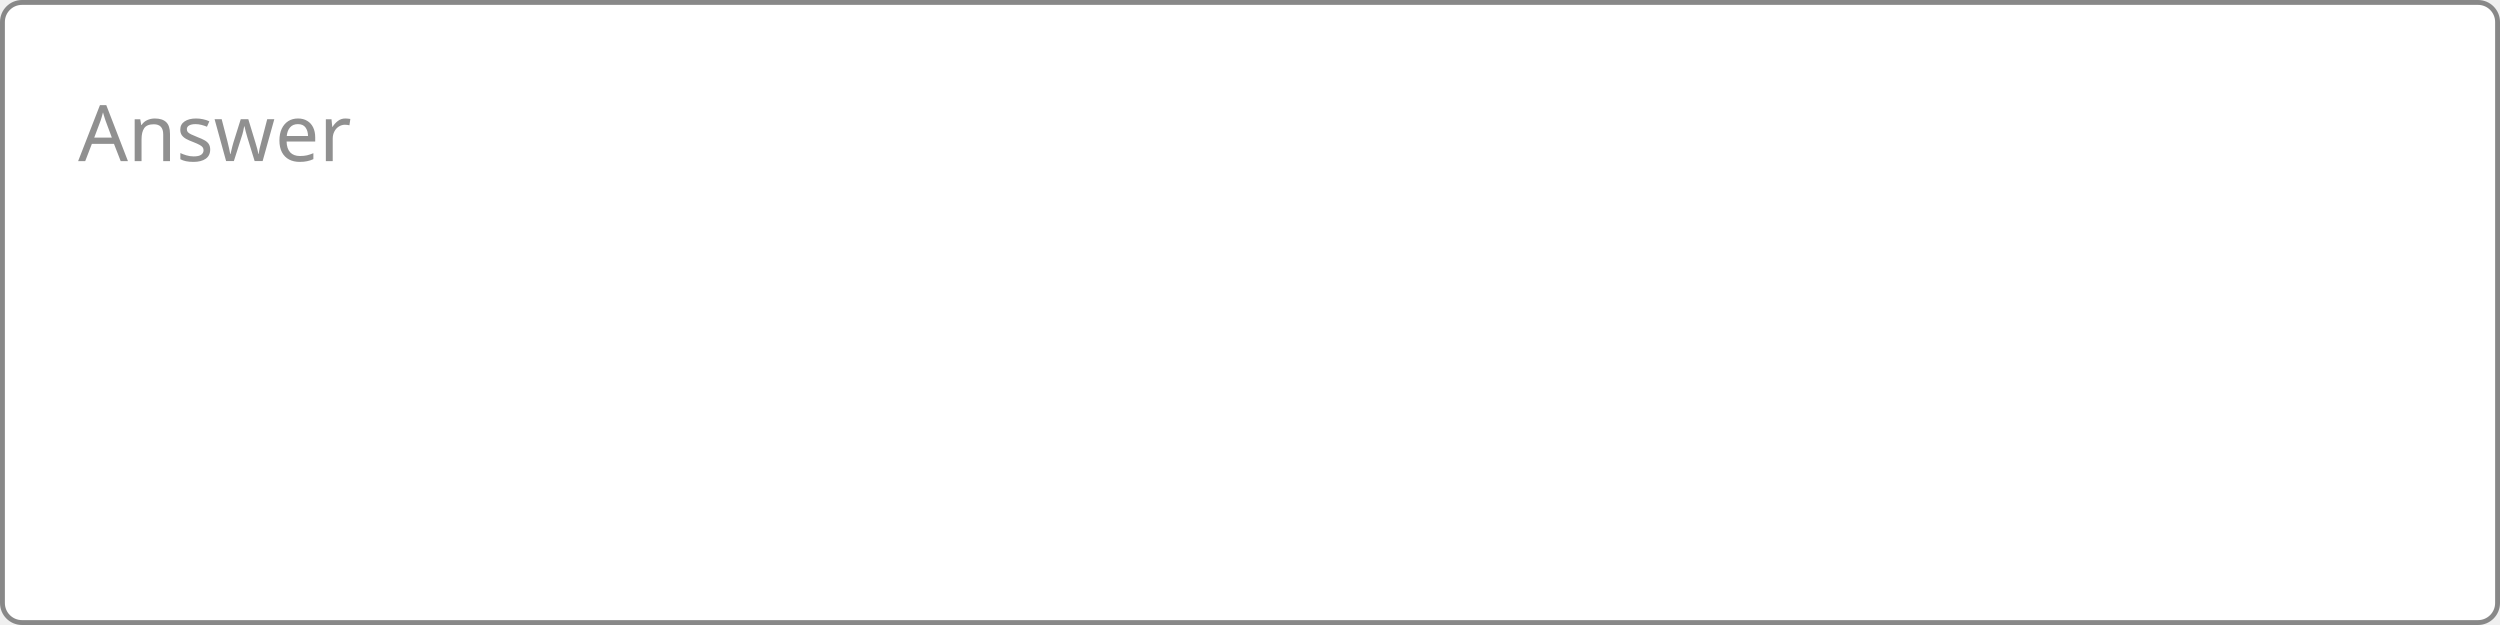
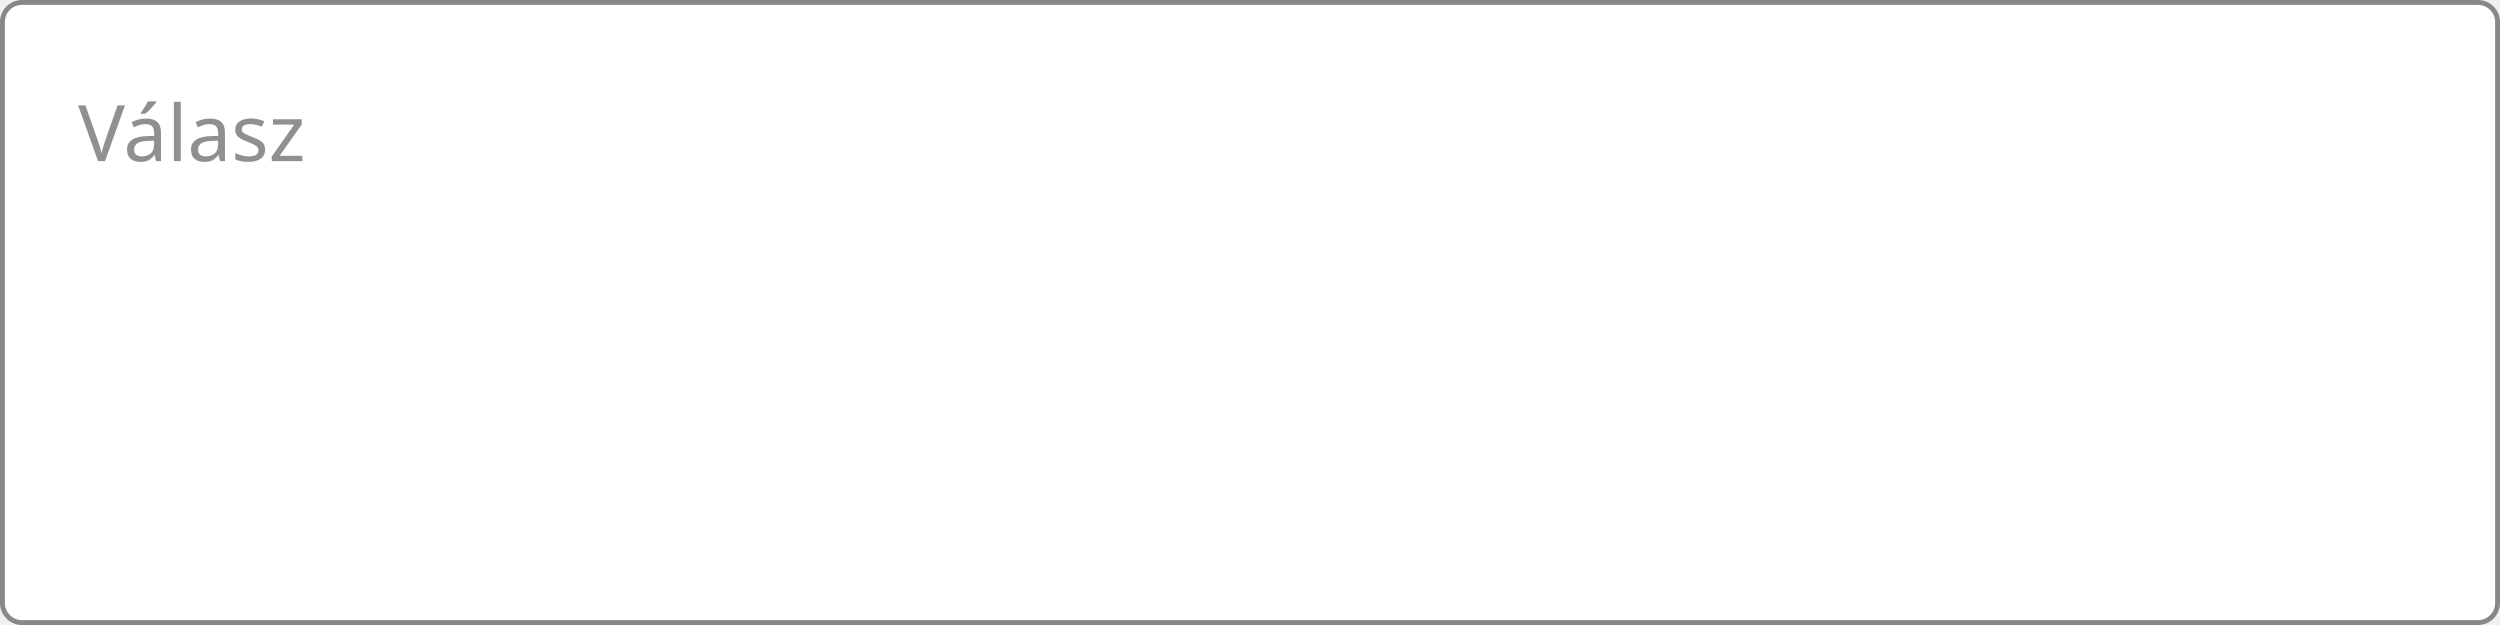
<svg xmlns="http://www.w3.org/2000/svg" width="512" height="128" viewBox="0 0 512 128">
  <g fill="none" fill-rule="evenodd">
    <rect width="511" height="127" x=".5" y=".5" fill="#FFF" fill-rule="nonzero" stroke="#888" rx="4" />
    <text fill="#909090" font-family="NunitoSans-SemiBold, Nunito Sans" font-size="16" font-weight="500">
-       <tspan x="16" y="33">Answer</tspan>
+       <tspan x="16" y="33">Válasz</tspan>
    </text>
  </g>
</svg>
